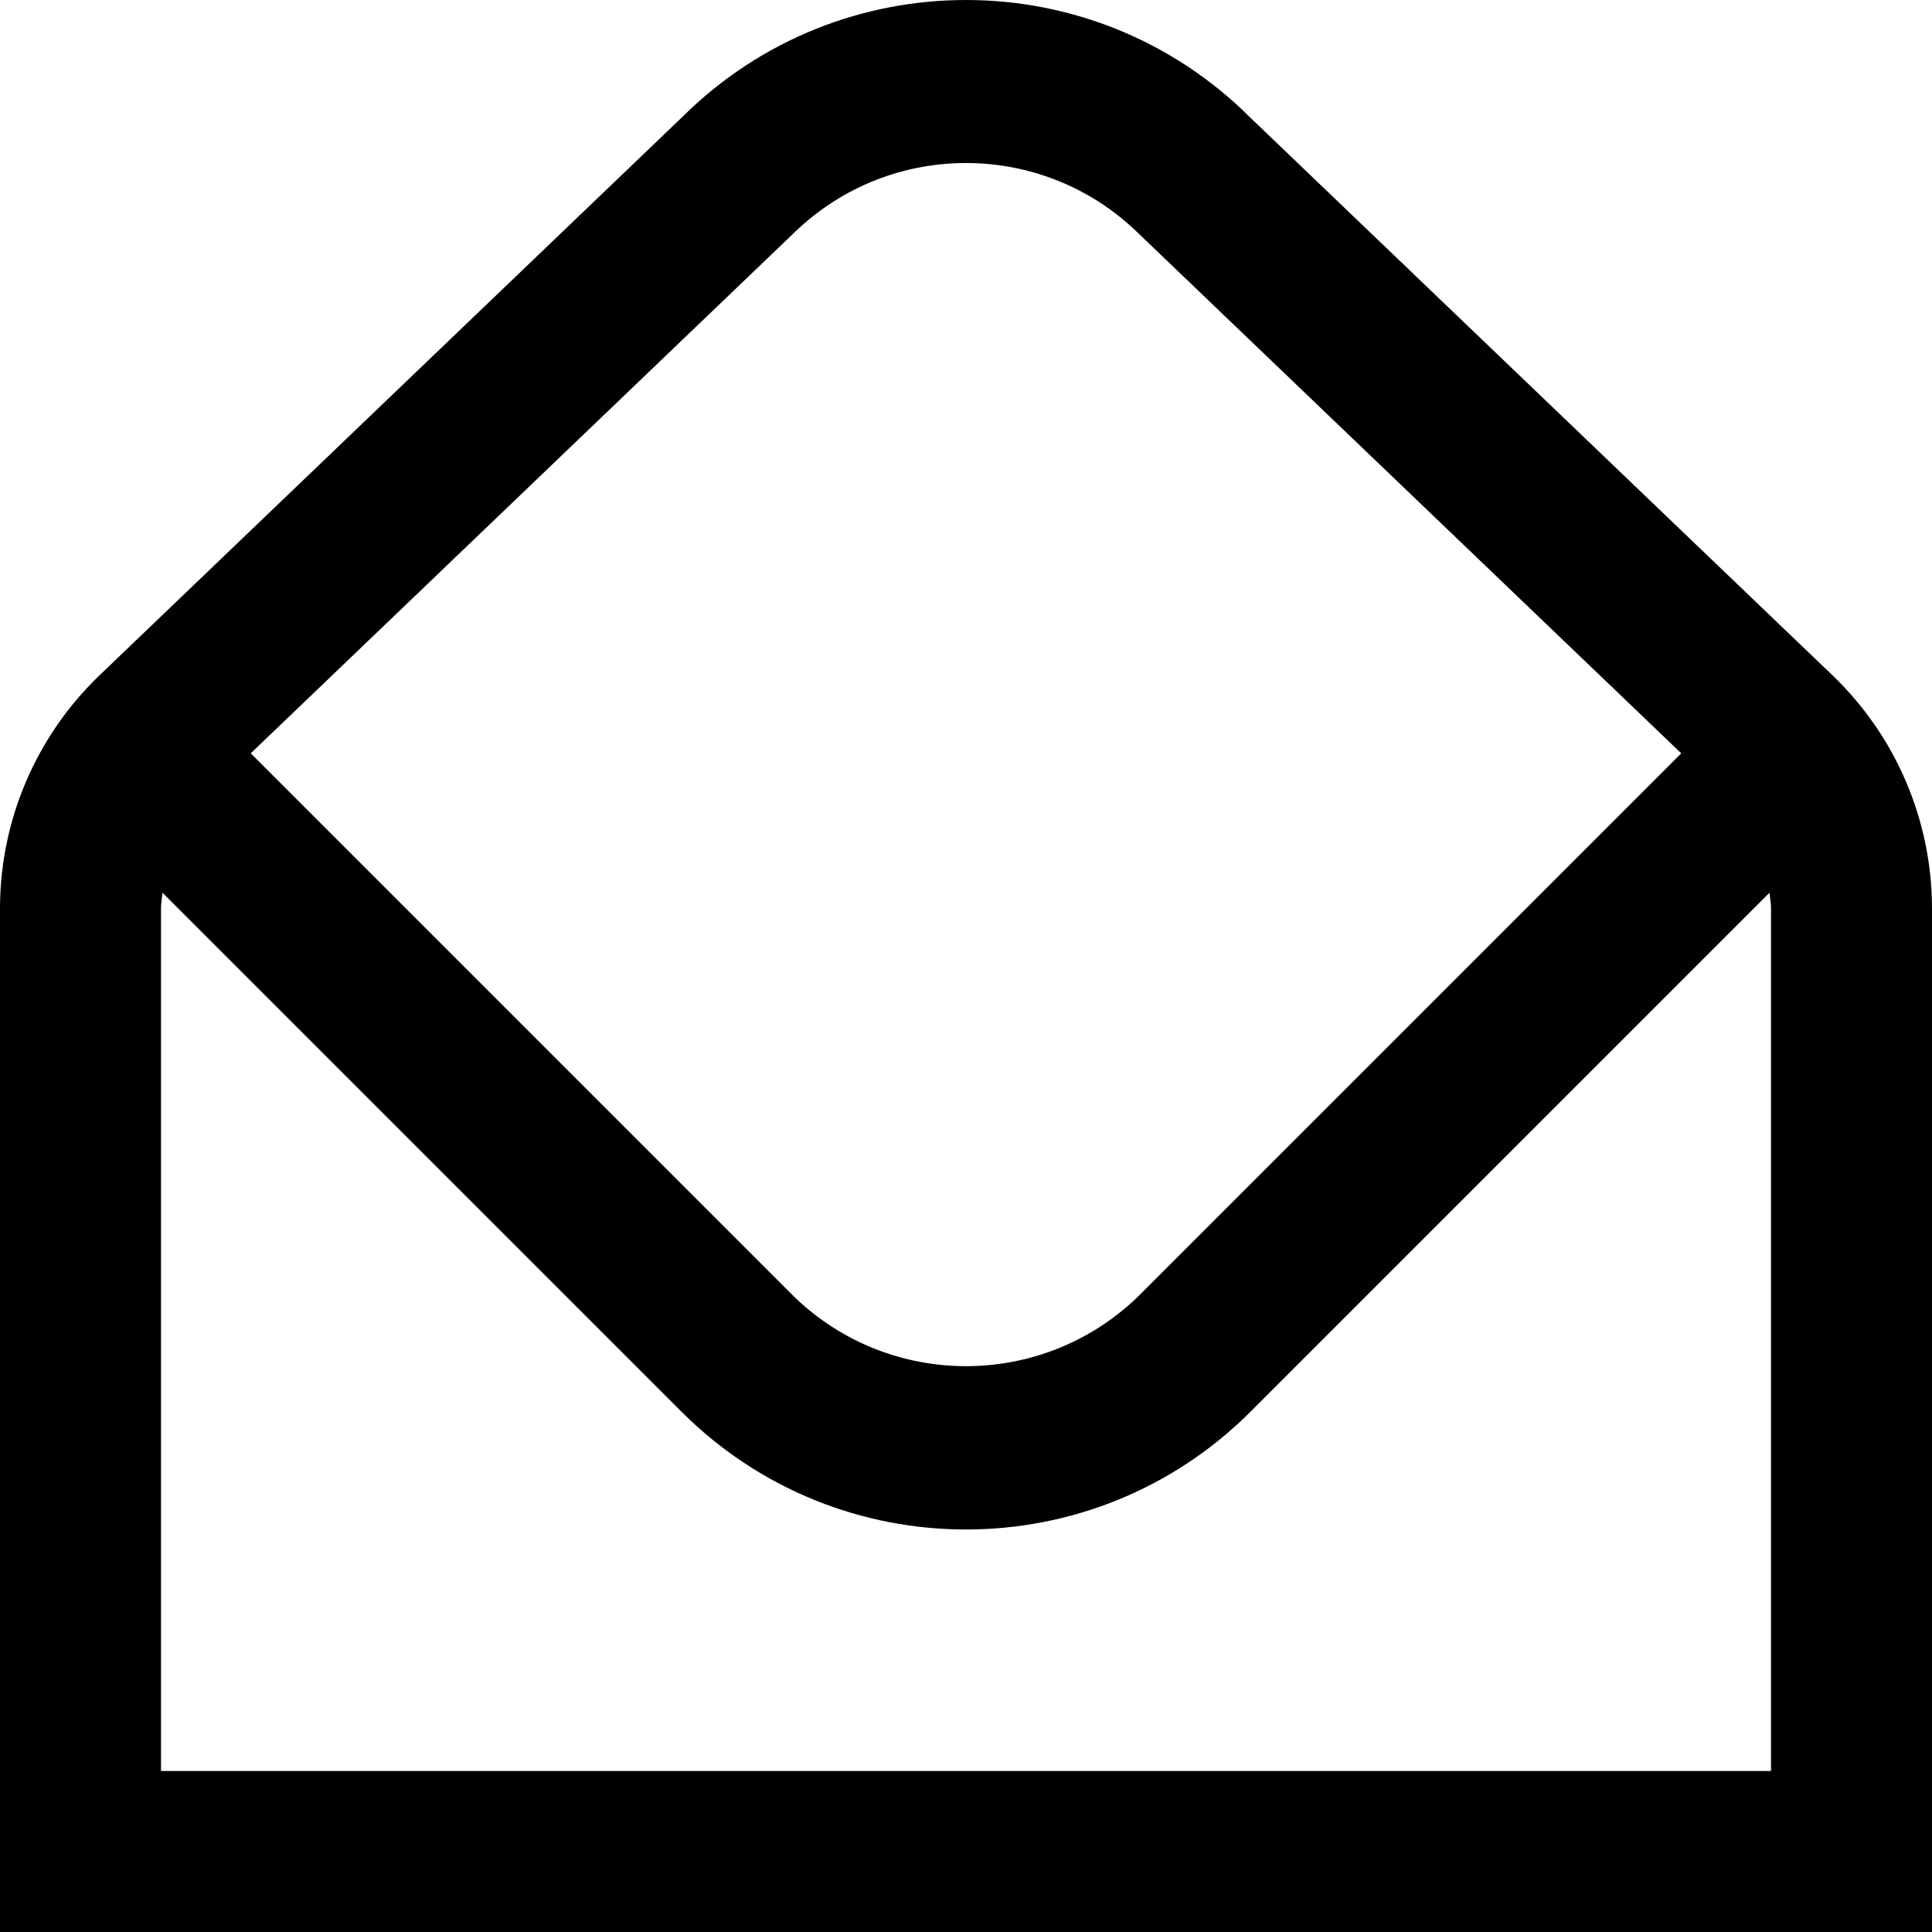
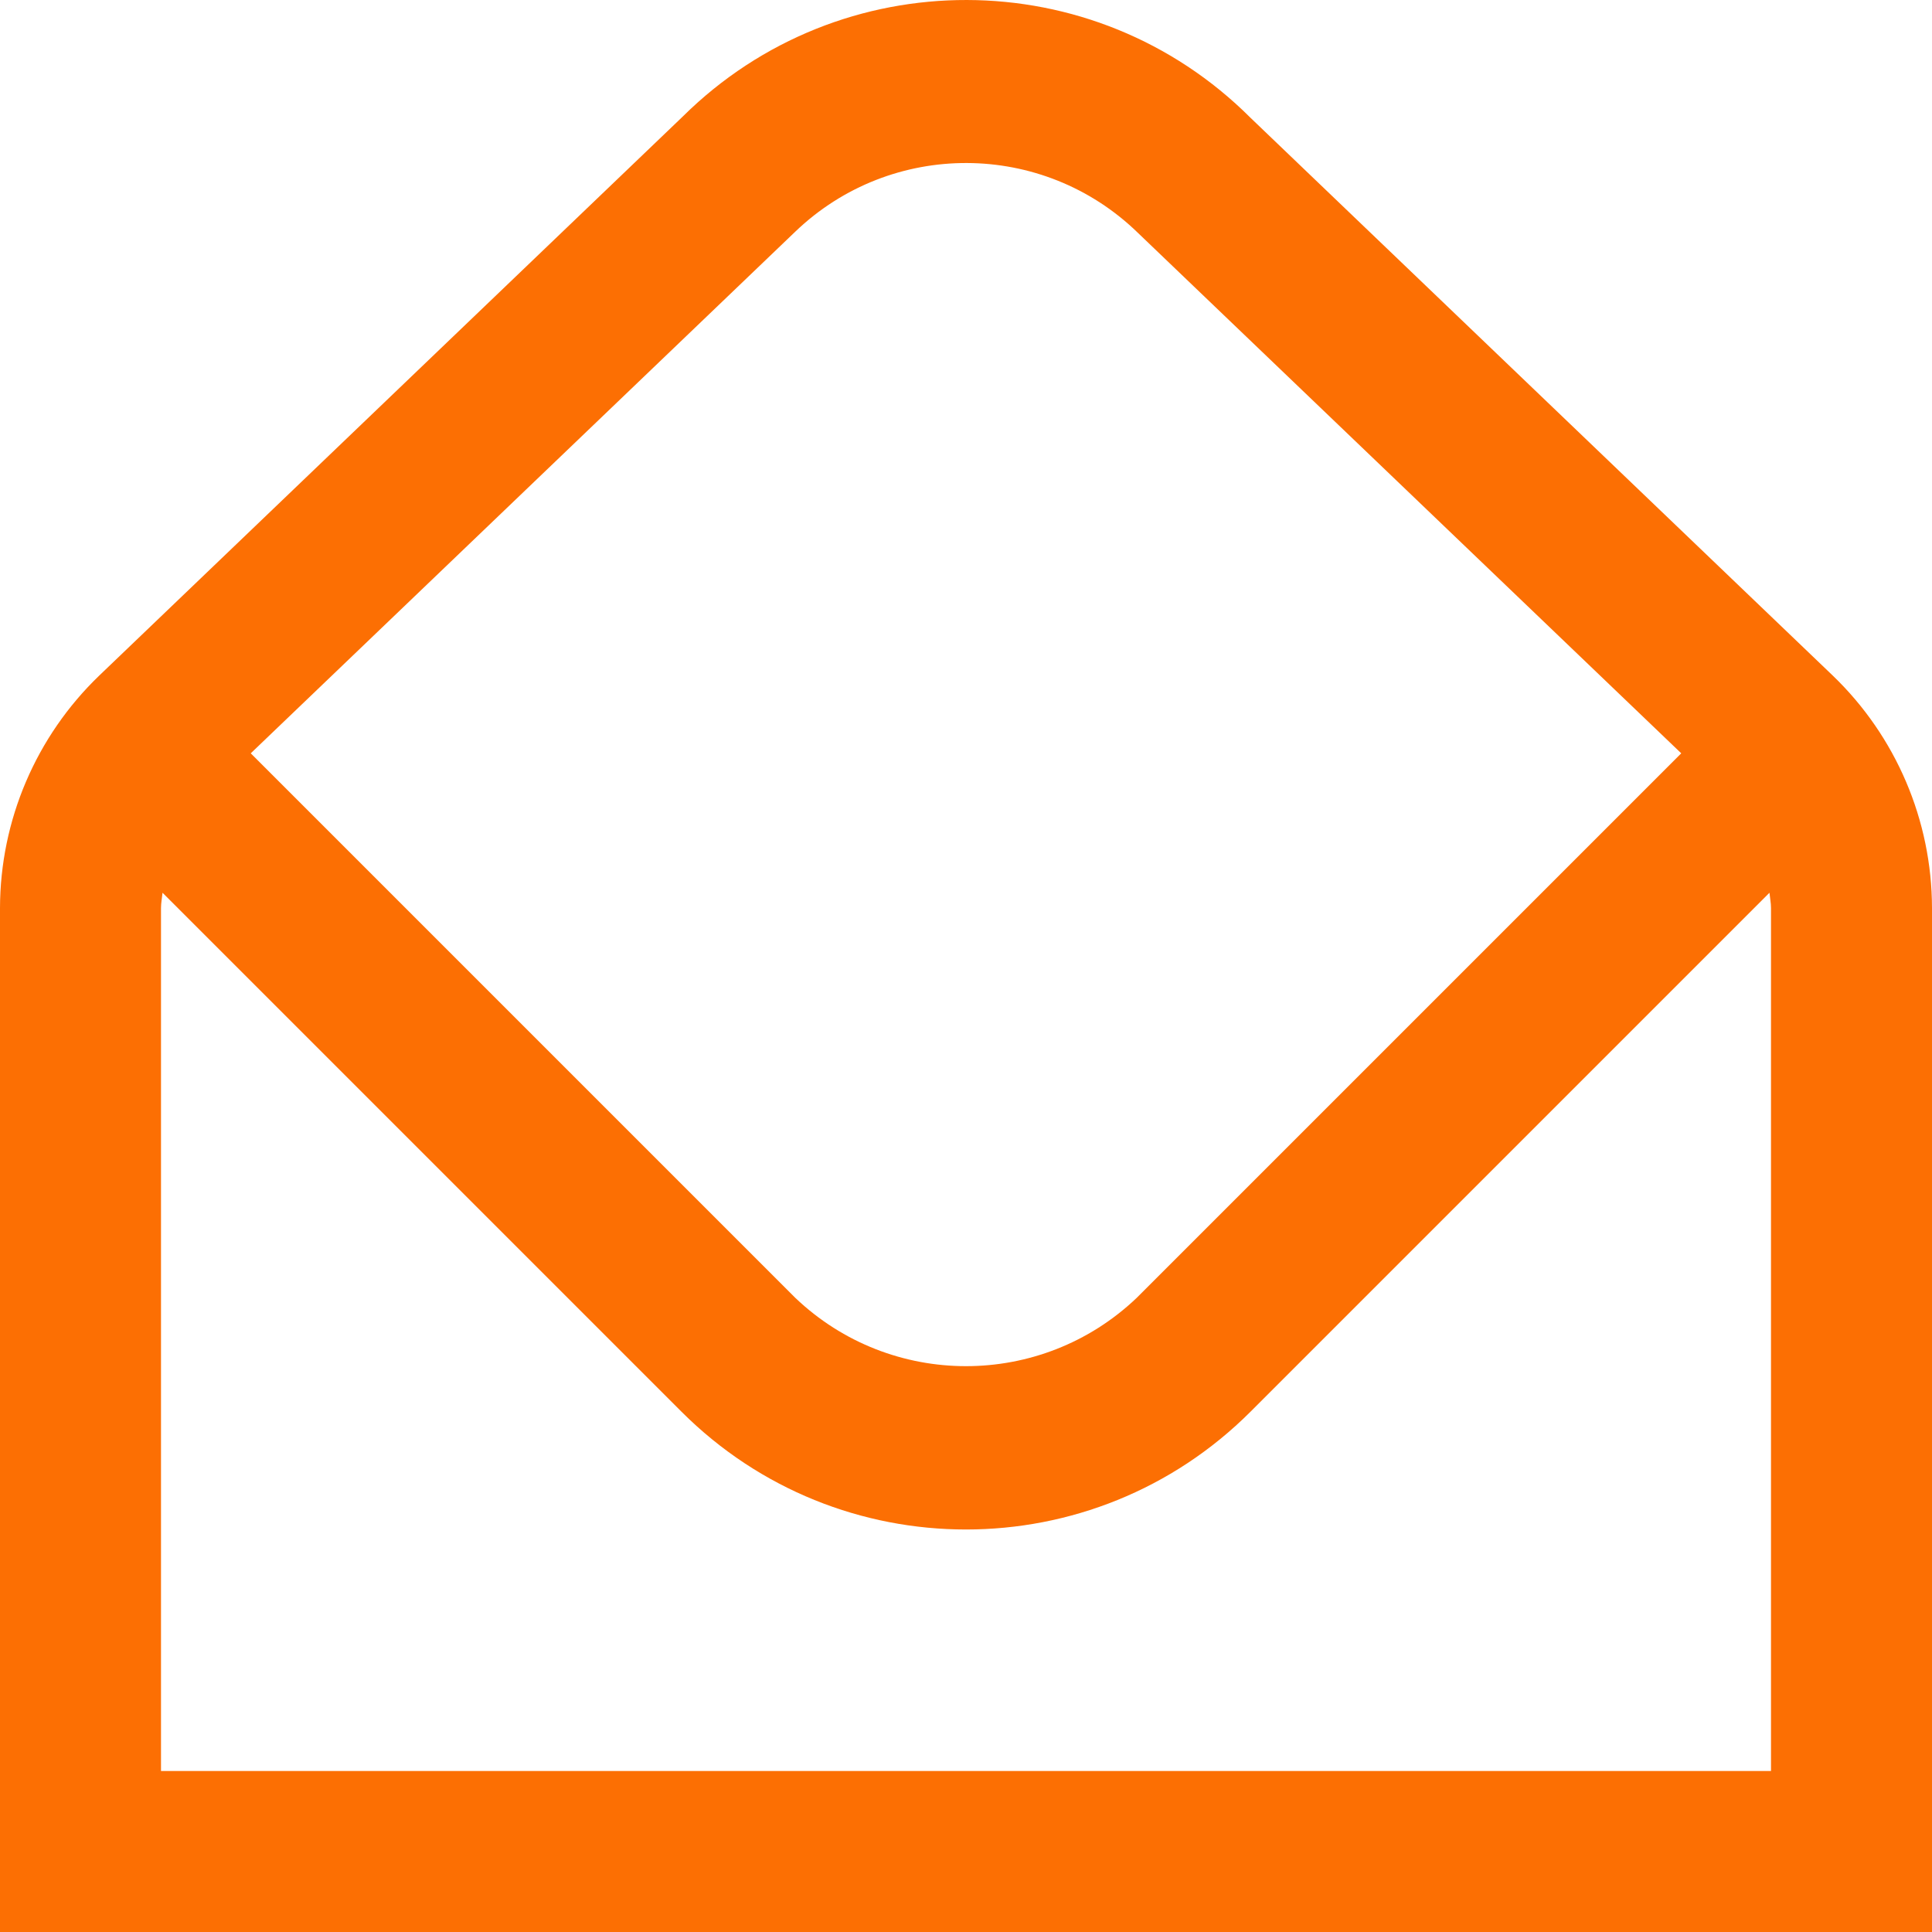
- <svg xmlns="http://www.w3.org/2000/svg" id="Layer_1" data-name="Layer 1" viewBox="0 0 24 24" width="96" height="96">
+ <svg xmlns="http://www.w3.org/2000/svg" style="fill: #fc6f03" id="Layer_1" data-name="Layer 1" viewBox="0 0 24 24" width="96" height="96">
  <path d="M22.767,8.392,15.535,1.464A5,5,0,0,0,8.48,1.449L1.233,8.392A4.017,4.017,0,0,0,0,11.28V24H24V11.28A4.017,4.017,0,0,0,22.767,8.392ZM9.879,2.878a3.063,3.063,0,0,1,4.258.016l6.748,6.464-6.764,6.764a3.074,3.074,0,0,1-4.242,0L3.115,9.358ZM22,22H2V11.28c0-.064.013-.126.019-.19l6.446,6.446a5,5,0,0,0,7.07,0l6.446-6.446c.006.064.019.126.019.19Z" />
</svg>
